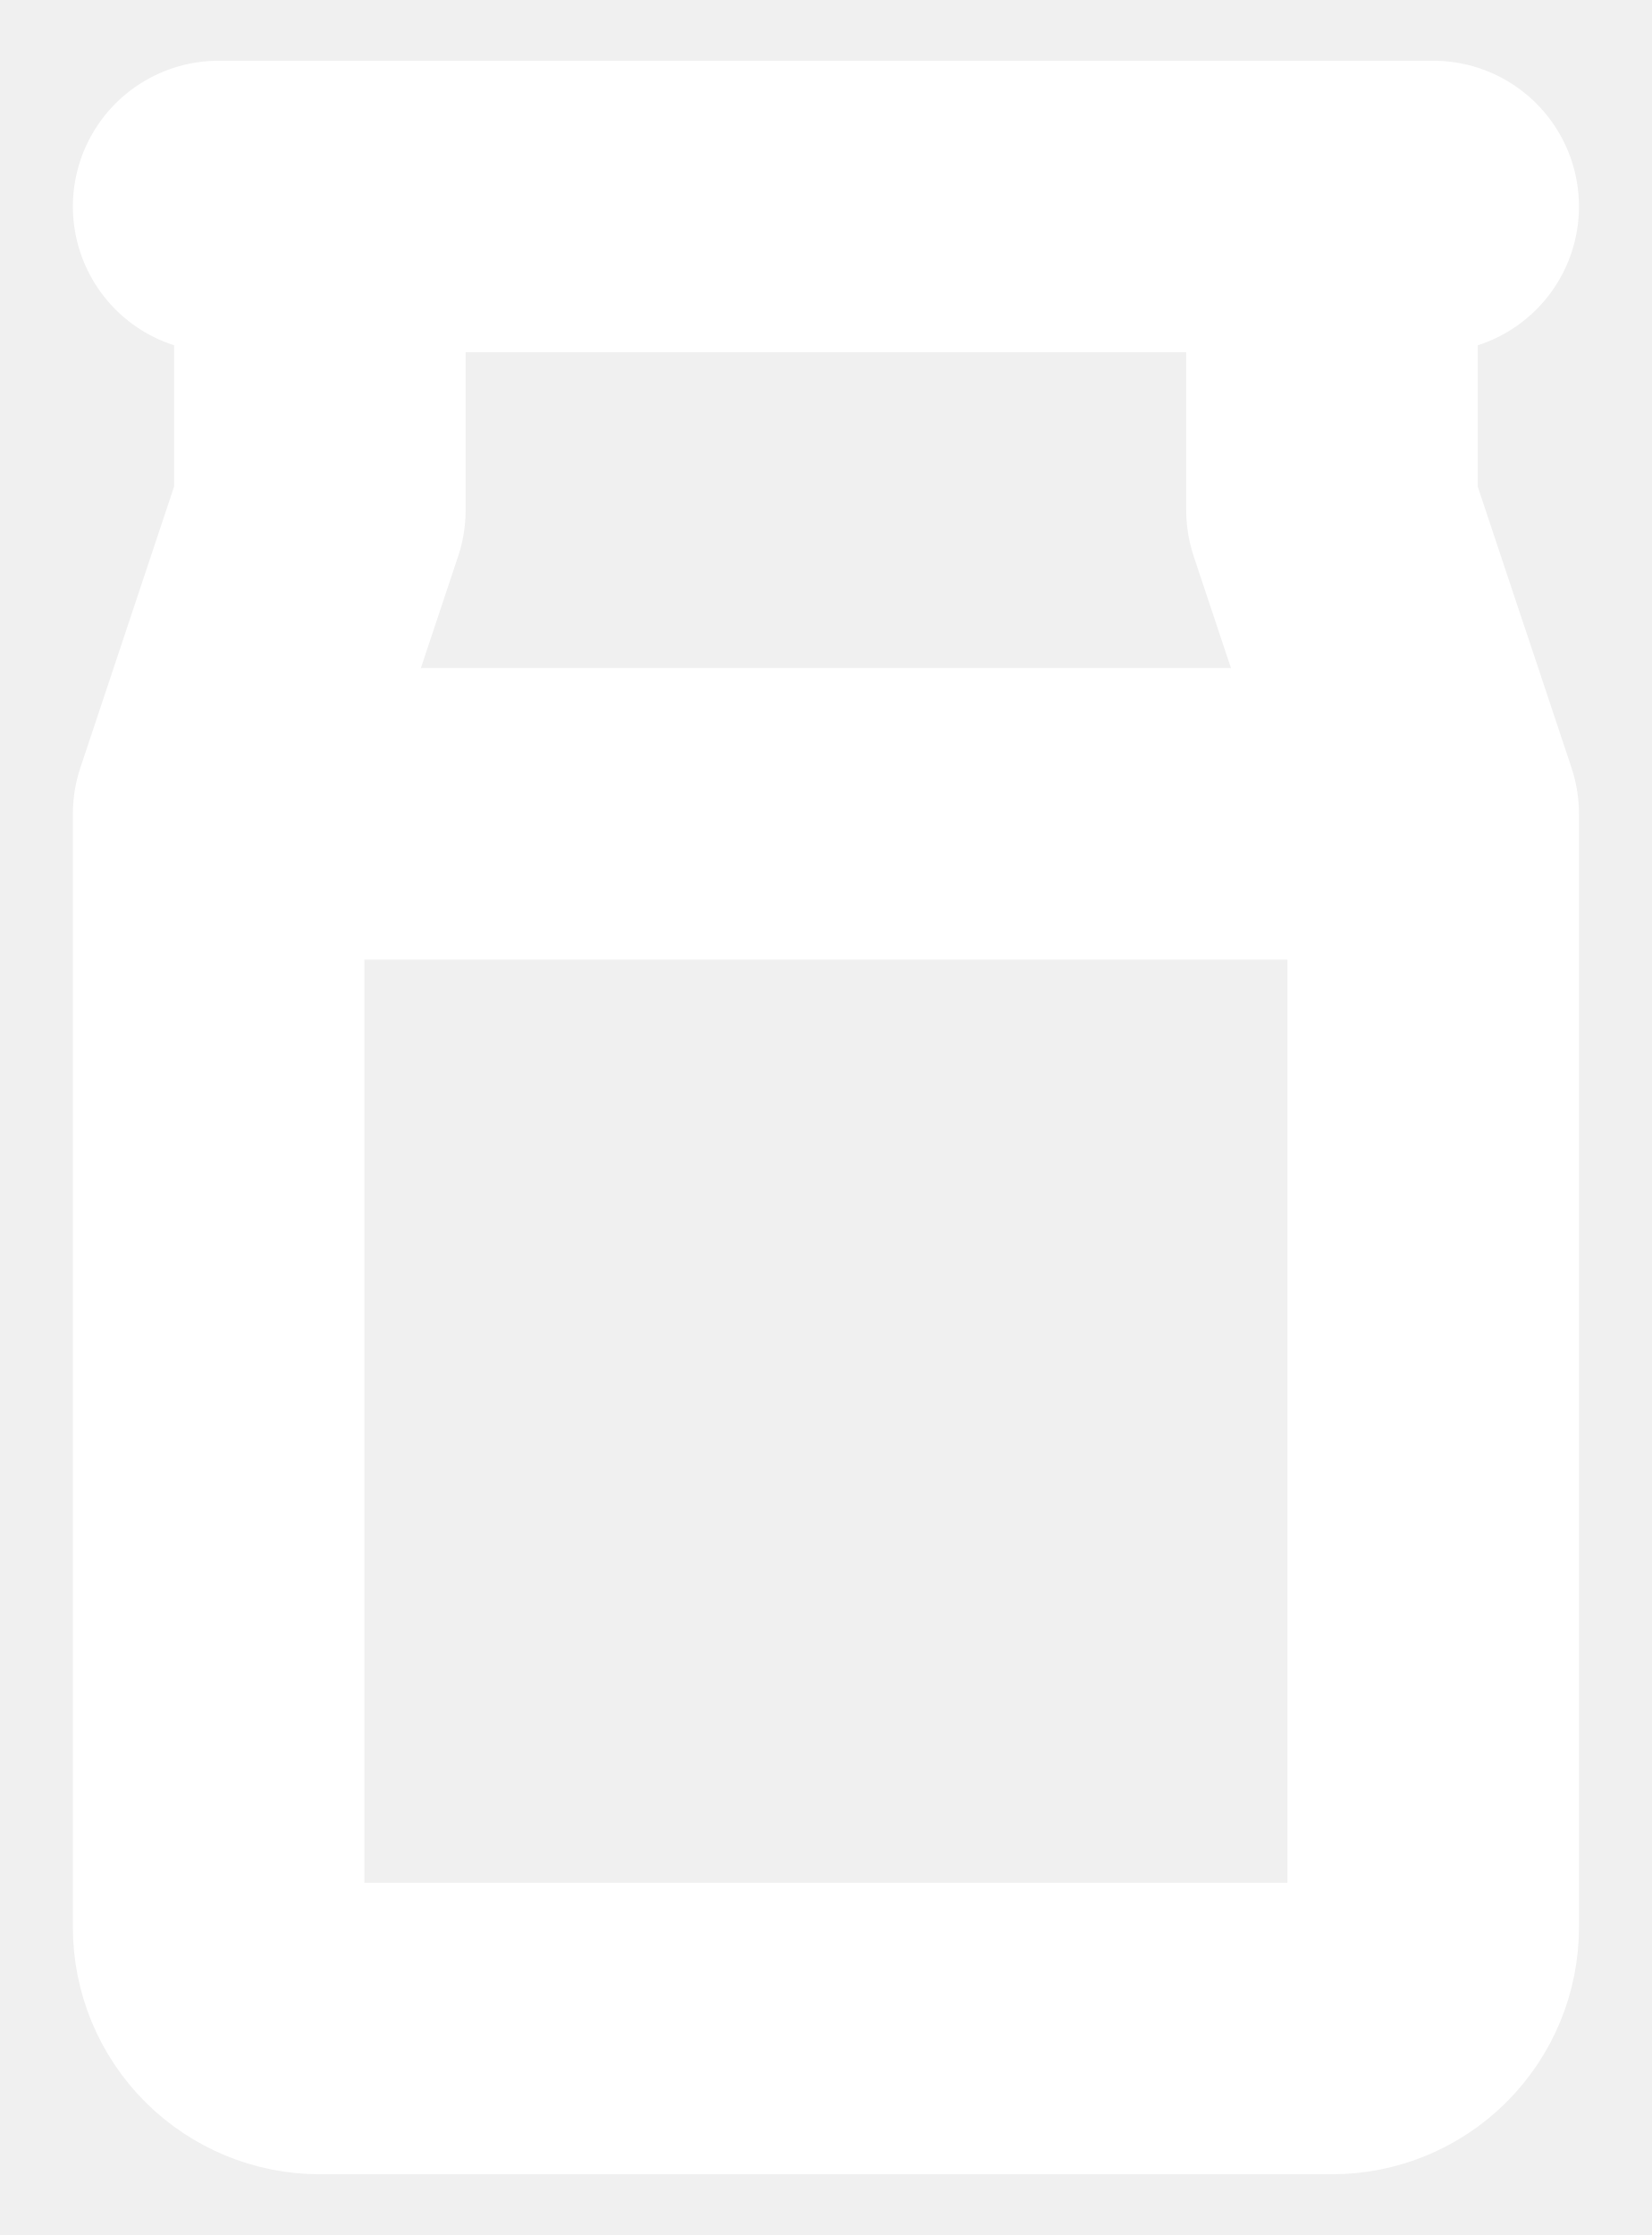
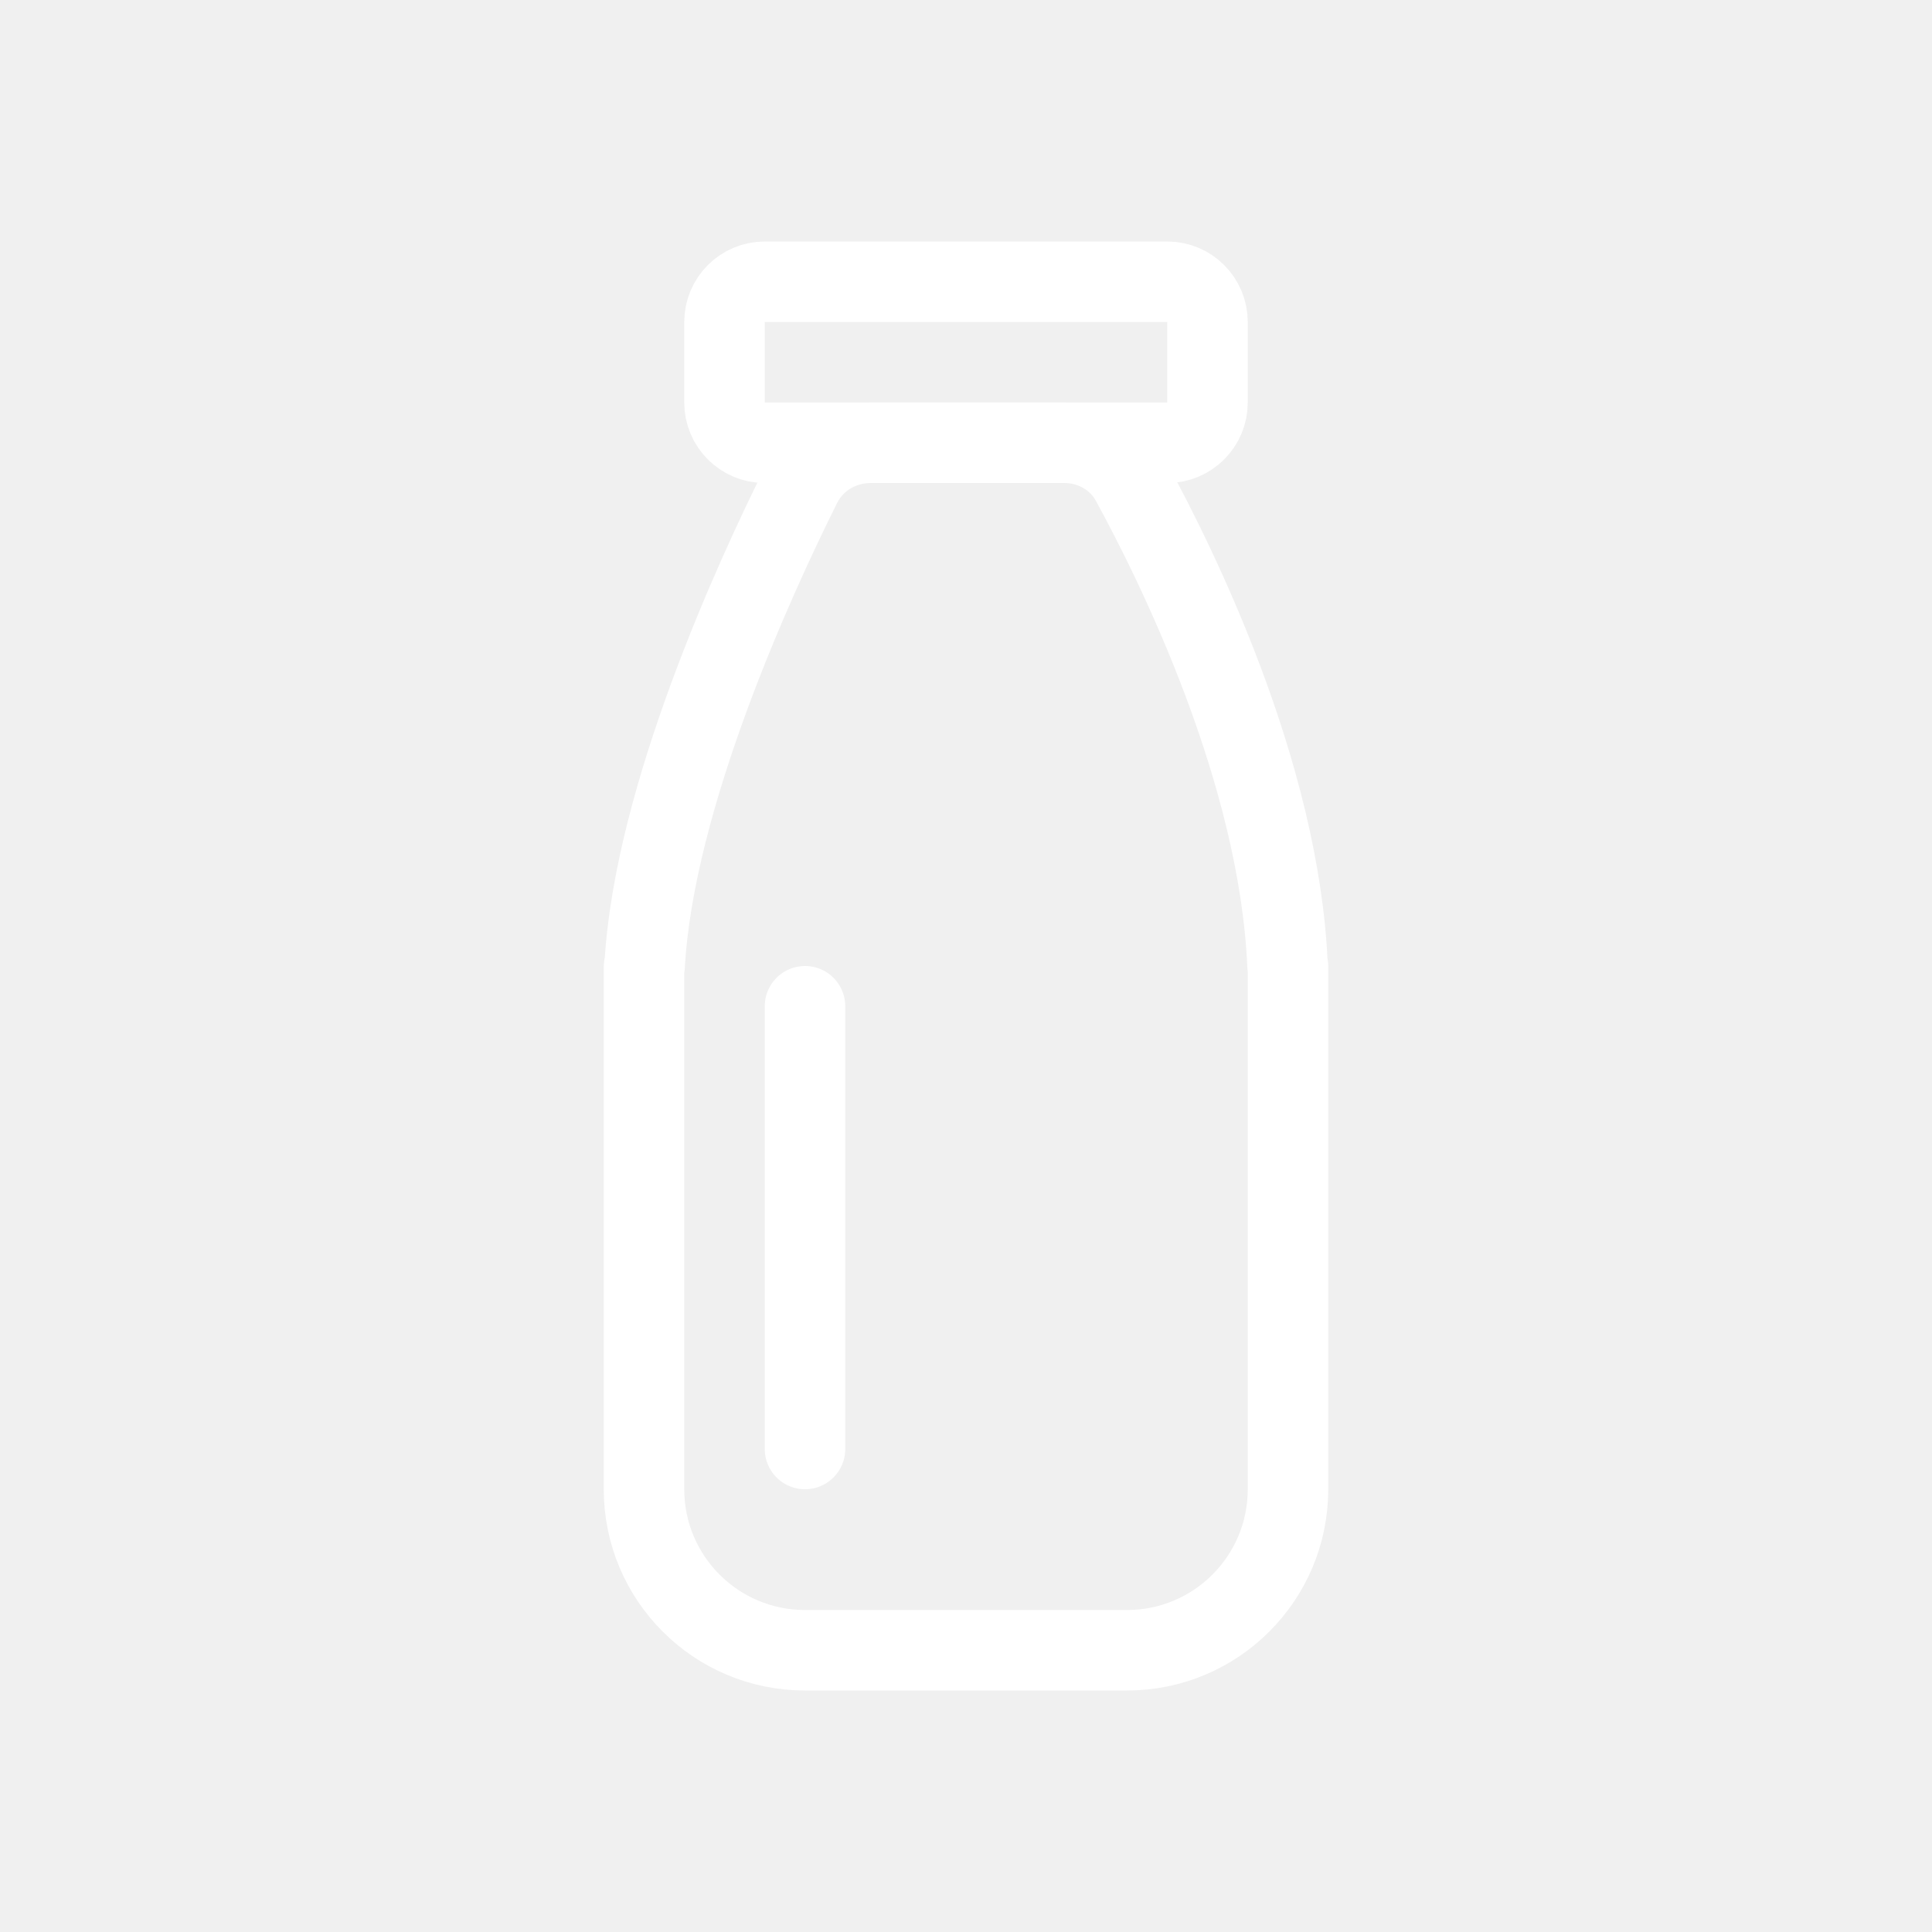
- <svg xmlns="http://www.w3.org/2000/svg" width="17" height="23" viewBox="0 0 17 23" fill="none">
-   <path d="M2.25 2.125H14.75M2.25 8.375L3.292 5.25V2.125H13.708V5.25L14.75 8.375M2.25 8.375V19.833C2.25 20.11 2.36 20.375 2.555 20.57C2.75 20.765 3.015 20.875 3.292 20.875H13.708C13.985 20.875 14.25 20.765 14.445 20.57C14.64 20.375 14.75 20.11 14.75 19.833V8.375M2.25 8.375H14.75" stroke="white" stroke-width="3" stroke-linecap="round" stroke-linejoin="round" />
+ <svg xmlns="http://www.w3.org/2000/svg" width="16px" height="16px" viewBox="0 0 24 24" fill="none">
+   <path d="M14.054 5.985C13.888 5.679 13.566 5.5 13.218 5.5H10.816C10.45 5.5 10.114 5.699 9.951 6.026C9.385 7.16 8.122 9.903 8.008 11.996C8.008 11.998 8.006 12 8.004 12C8.002 12 8 12.002 8 12.004V18.5C8 19.605 8.895 20.5 10 20.5H14C15.105 20.5 16 19.605 16 18.5V12.003C16 12.001 15.999 12 15.997 12C15.995 12 15.994 11.999 15.994 11.997C15.895 9.606 14.626 7.032 14.054 5.985Z" stroke="#FFFFFF" />
+   <rect x="9" y="3.5" width="6" height="2" rx="0.5" stroke="#FFFFFF" />
+   <path d="M10 12.5C10 14.333 10 18 10 18" stroke="#FFFFFF" stroke-linecap="round" />
</svg>
